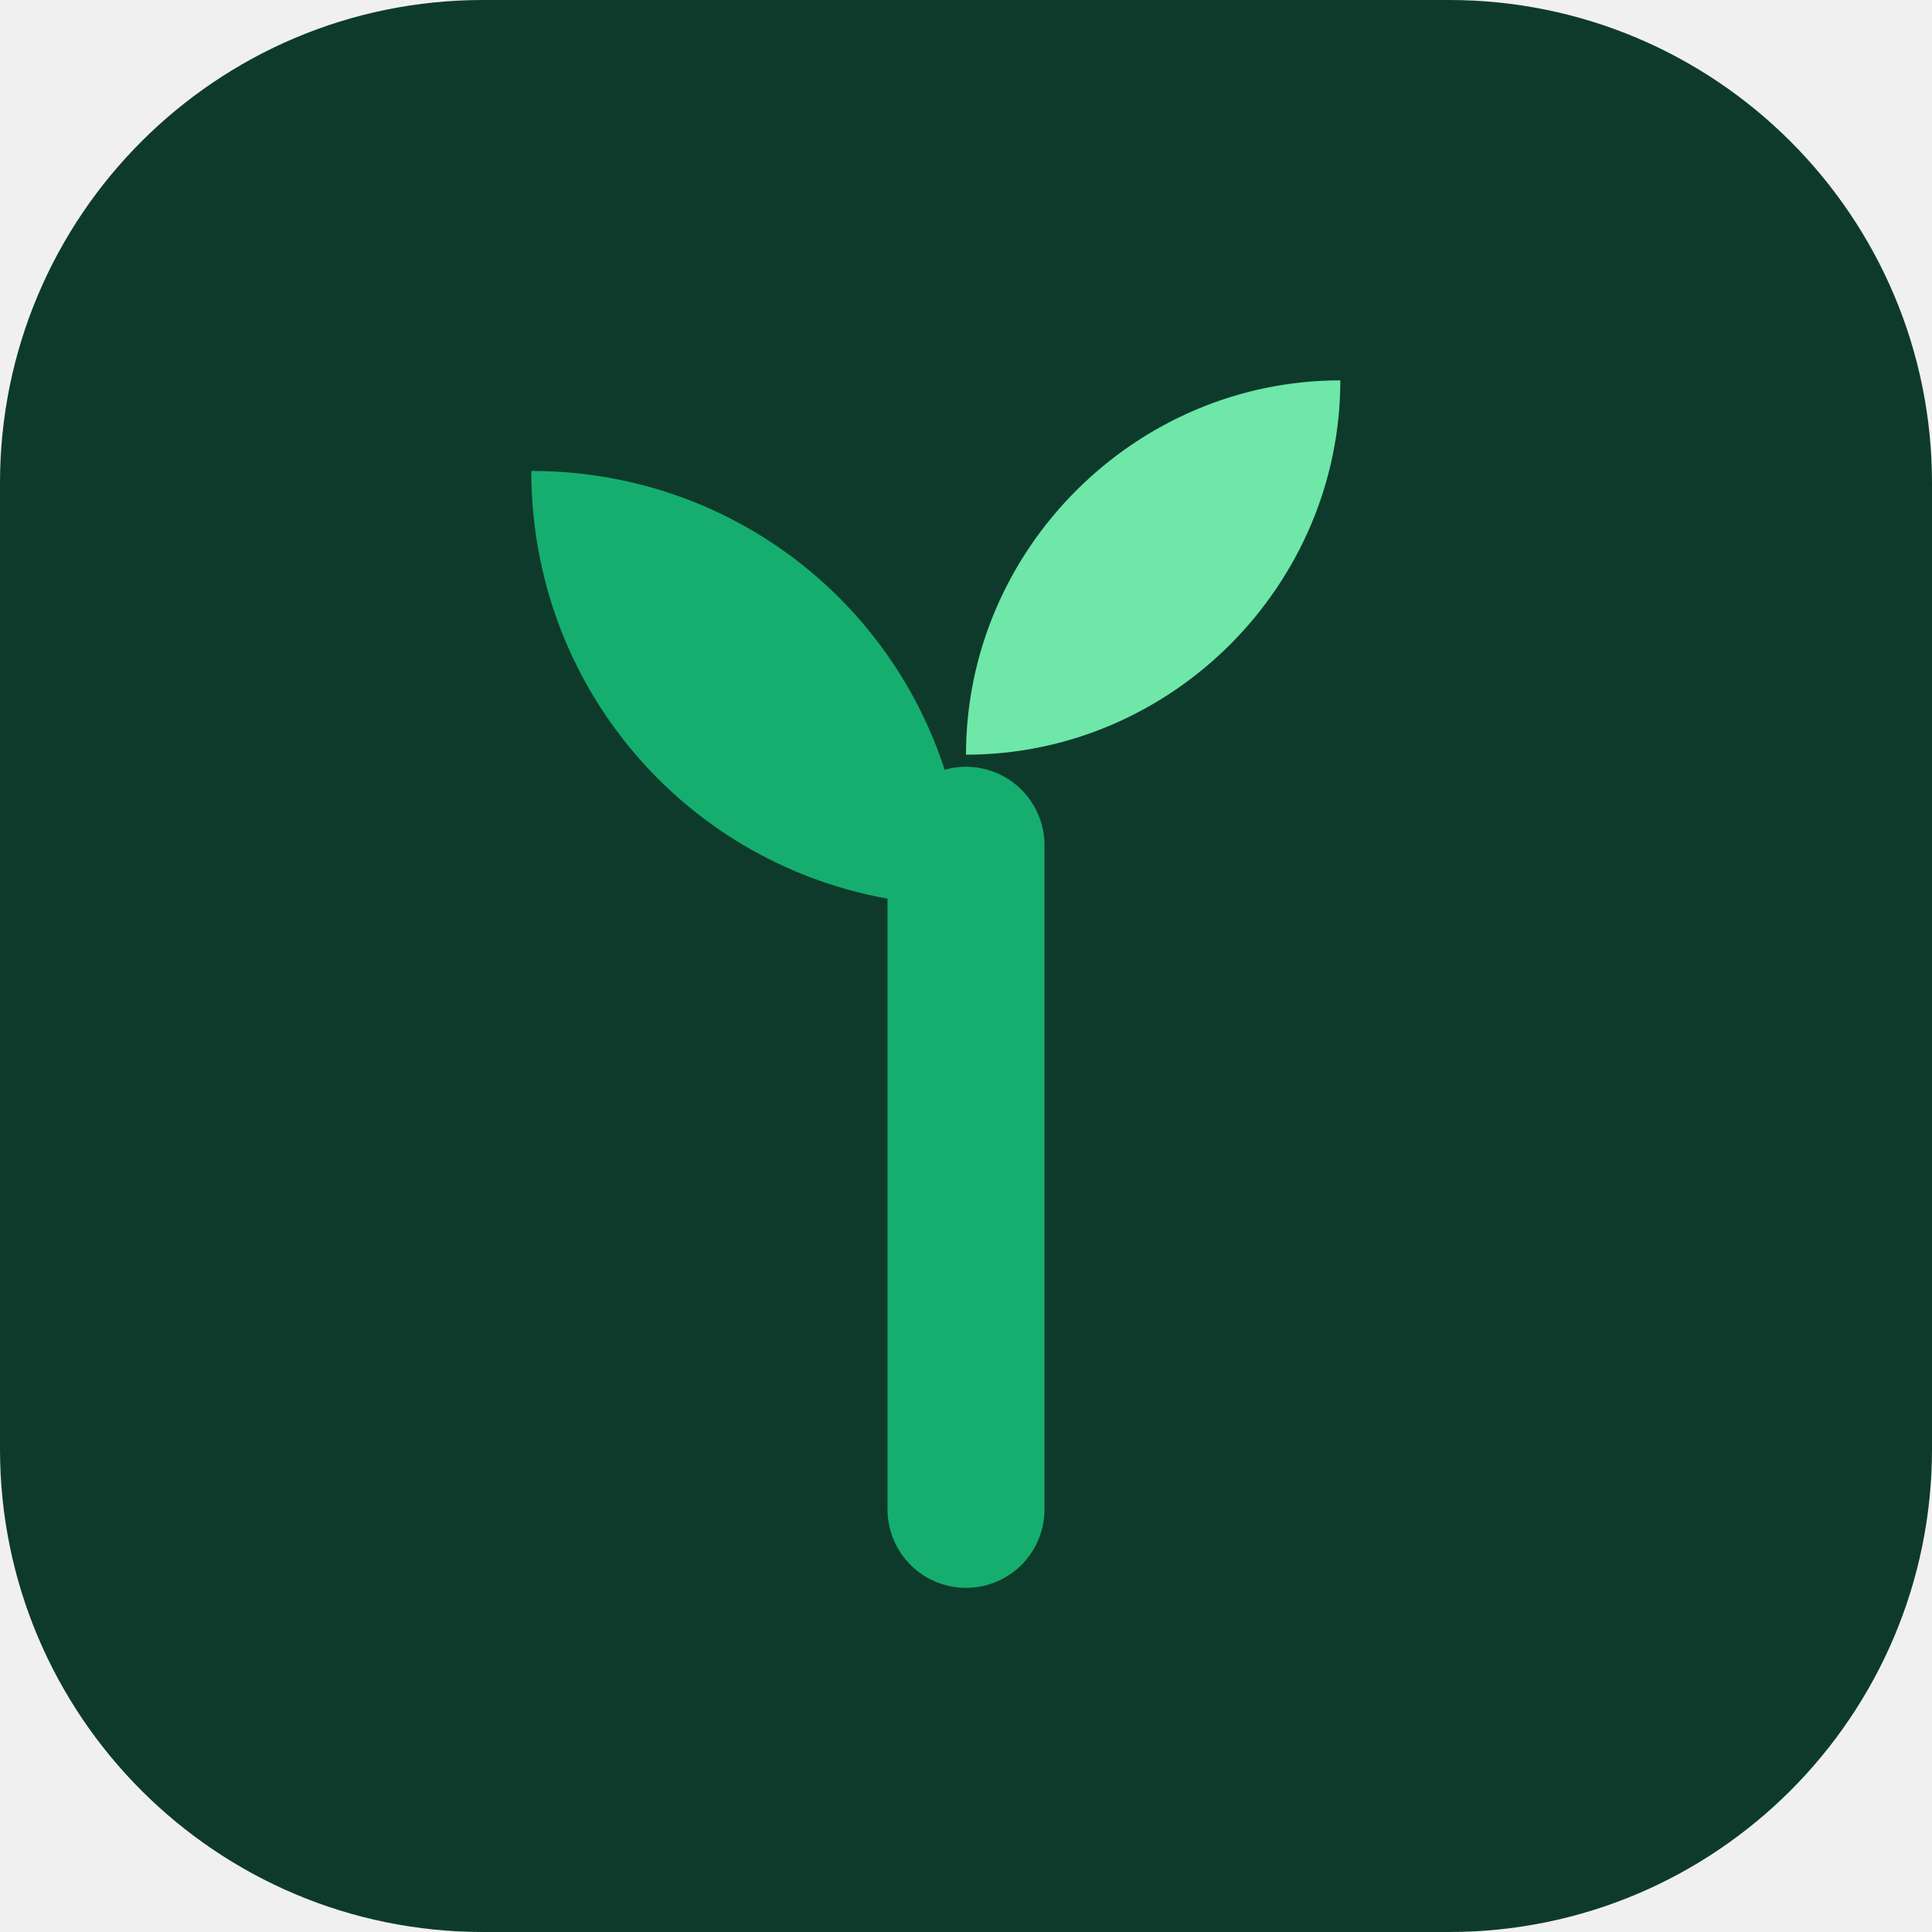
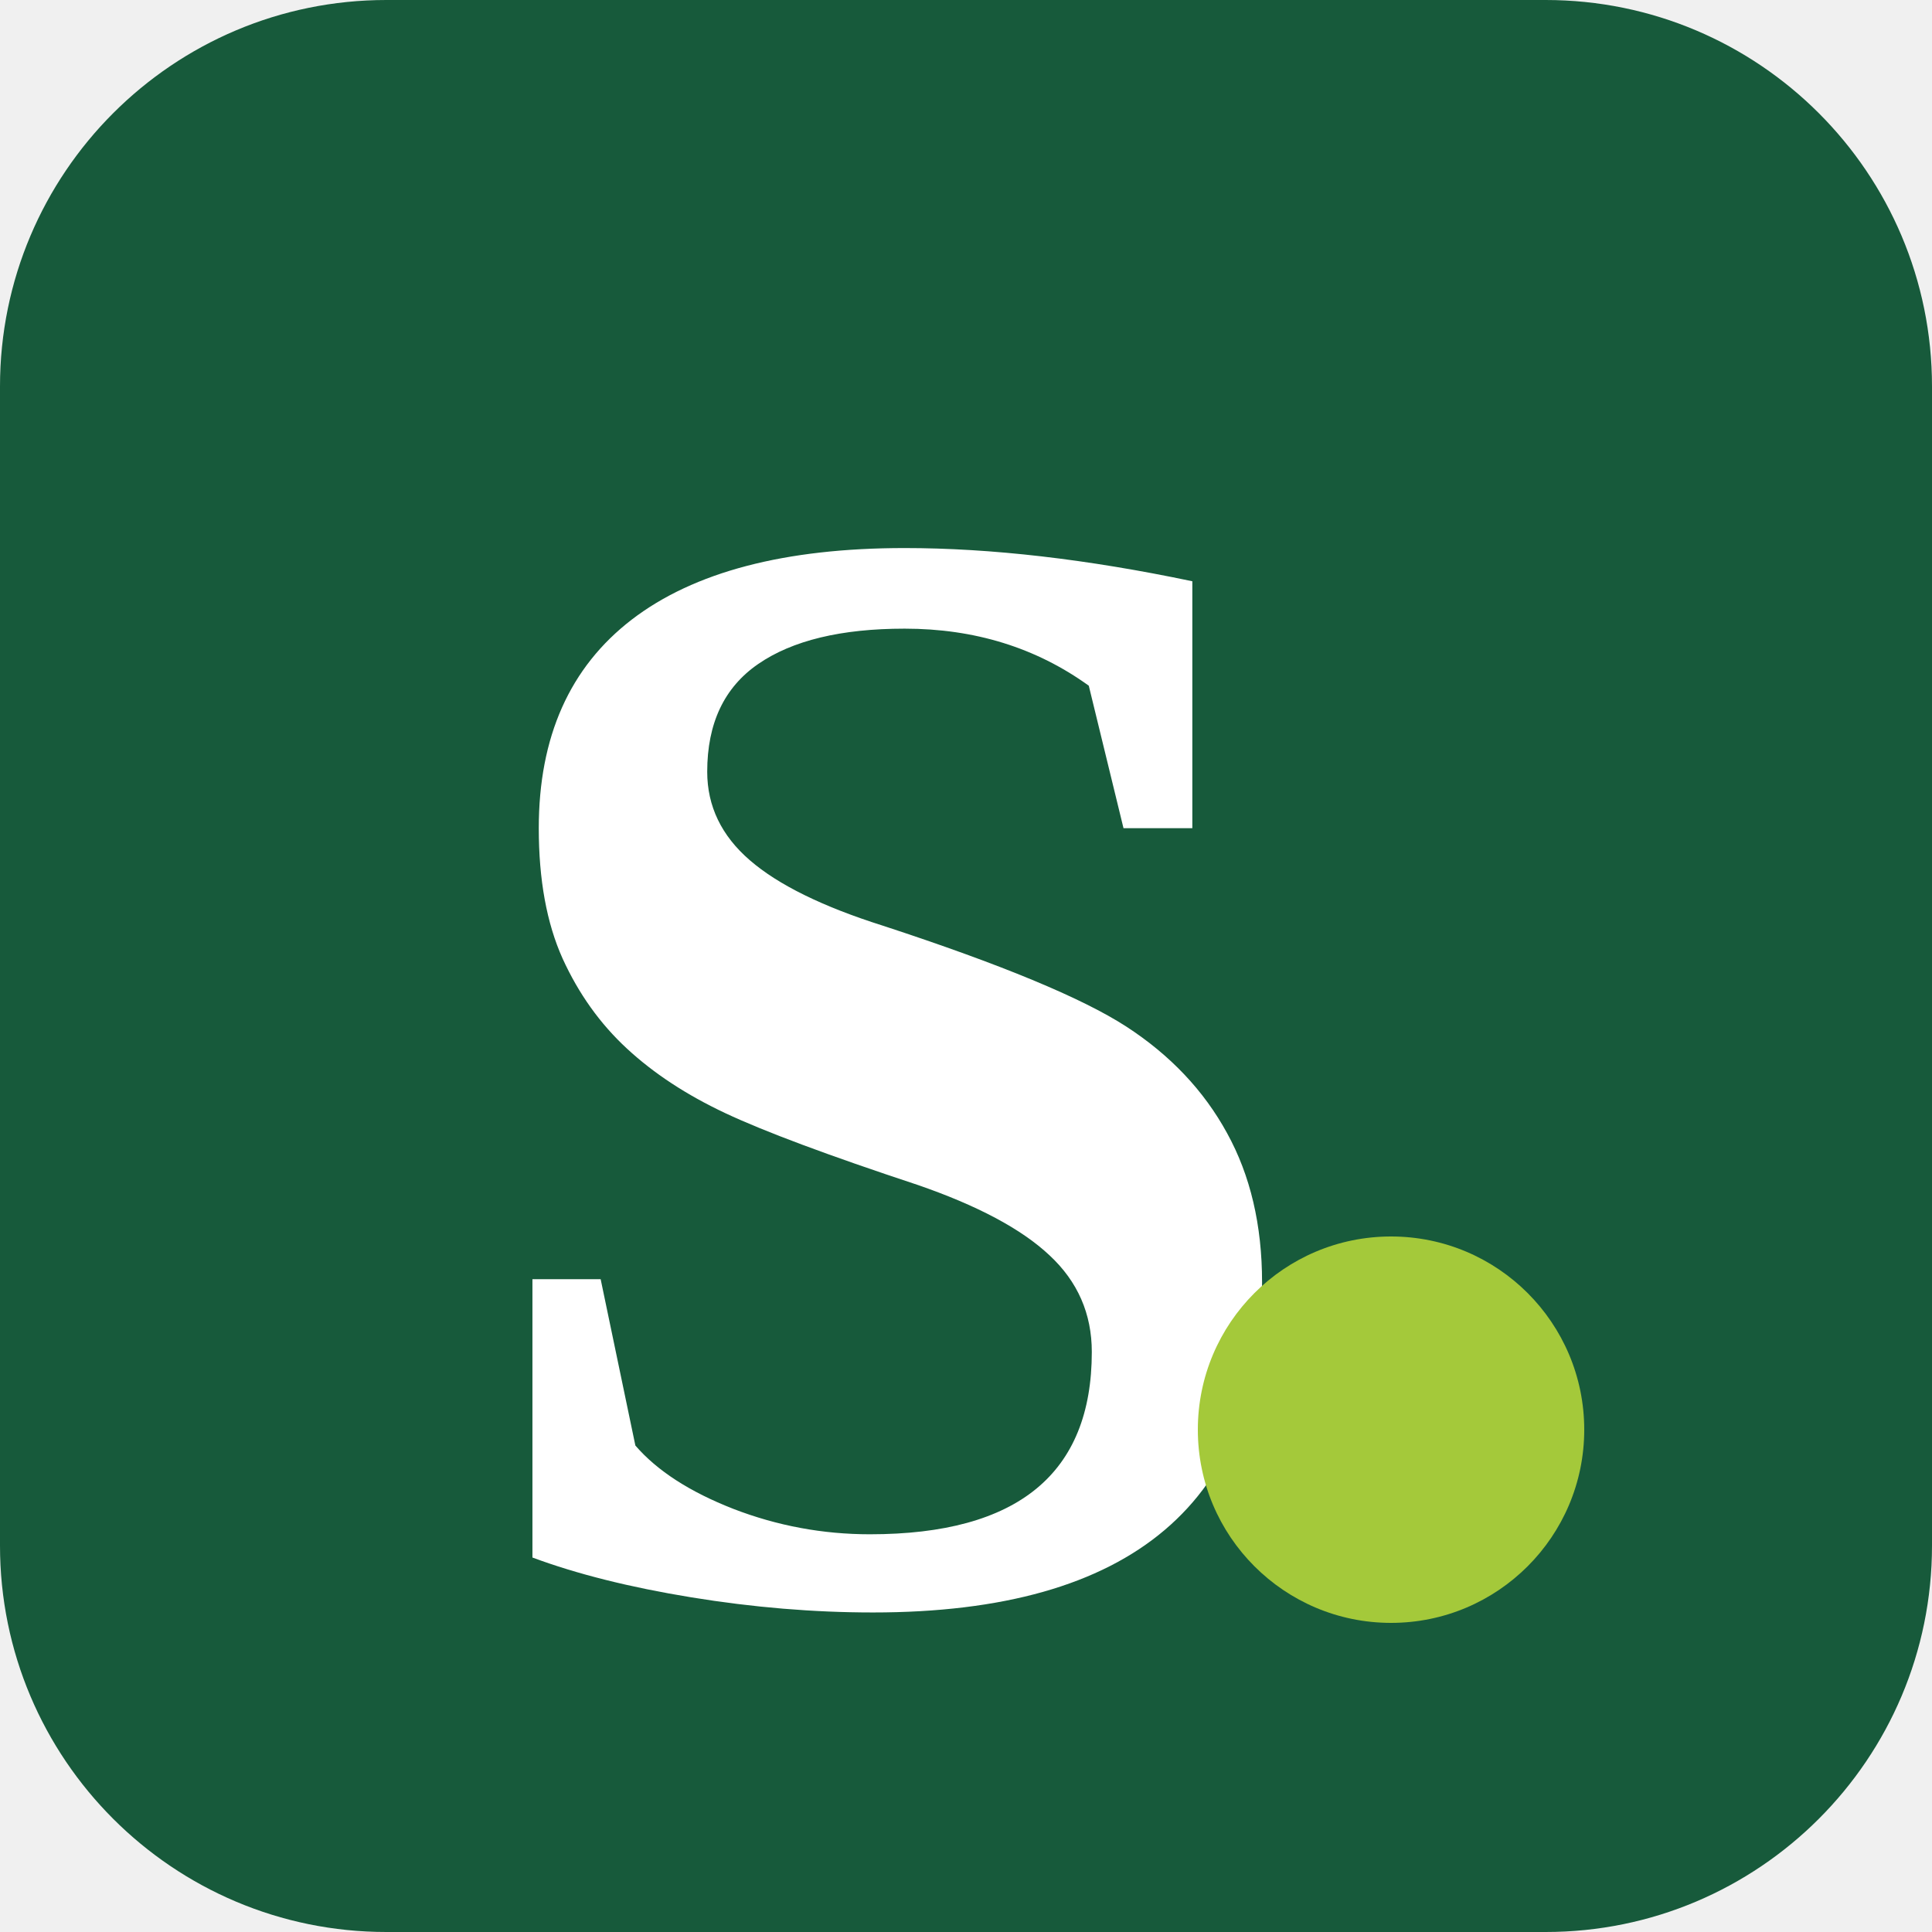
- <svg xmlns="http://www.w3.org/2000/svg" width="32" height="32" viewBox="0 0 32 32">
-   <rect width="32" height="32" rx="8" fill="#0e3a2c" />
-   <path d="M16 25V14" stroke="#15AE6E" stroke-width="2.6" stroke-linecap="round" />
-   <path d="M16 15c0-4-3.2-7.2-7.2-7.2C8.8 11.8 12 15 16 15Z" fill="#15AE6E" />
-   <path d="M16 12.5c0-3.4 2.8-6.2 6.2-6.2C22.2 9.7 19.4 12.5 16 12.5Z" fill="#6ee7a8" />
+ <svg xmlns="http://www.w3.org/2000/svg" width="64" height="64" viewBox="0 0 100 100">
+   <rect width="100" height="100" rx="20" fill="#175a3b" />
+   <text x="46" y="55" text-anchor="middle" dominant-baseline="central" font-family="Georgia, 'Times New Roman', serif" font-weight="700" font-size="82" fill="#ffffff">S</text>
+   <circle cx="72" cy="74" r="10" fill="#a4c93a" />
</svg>
